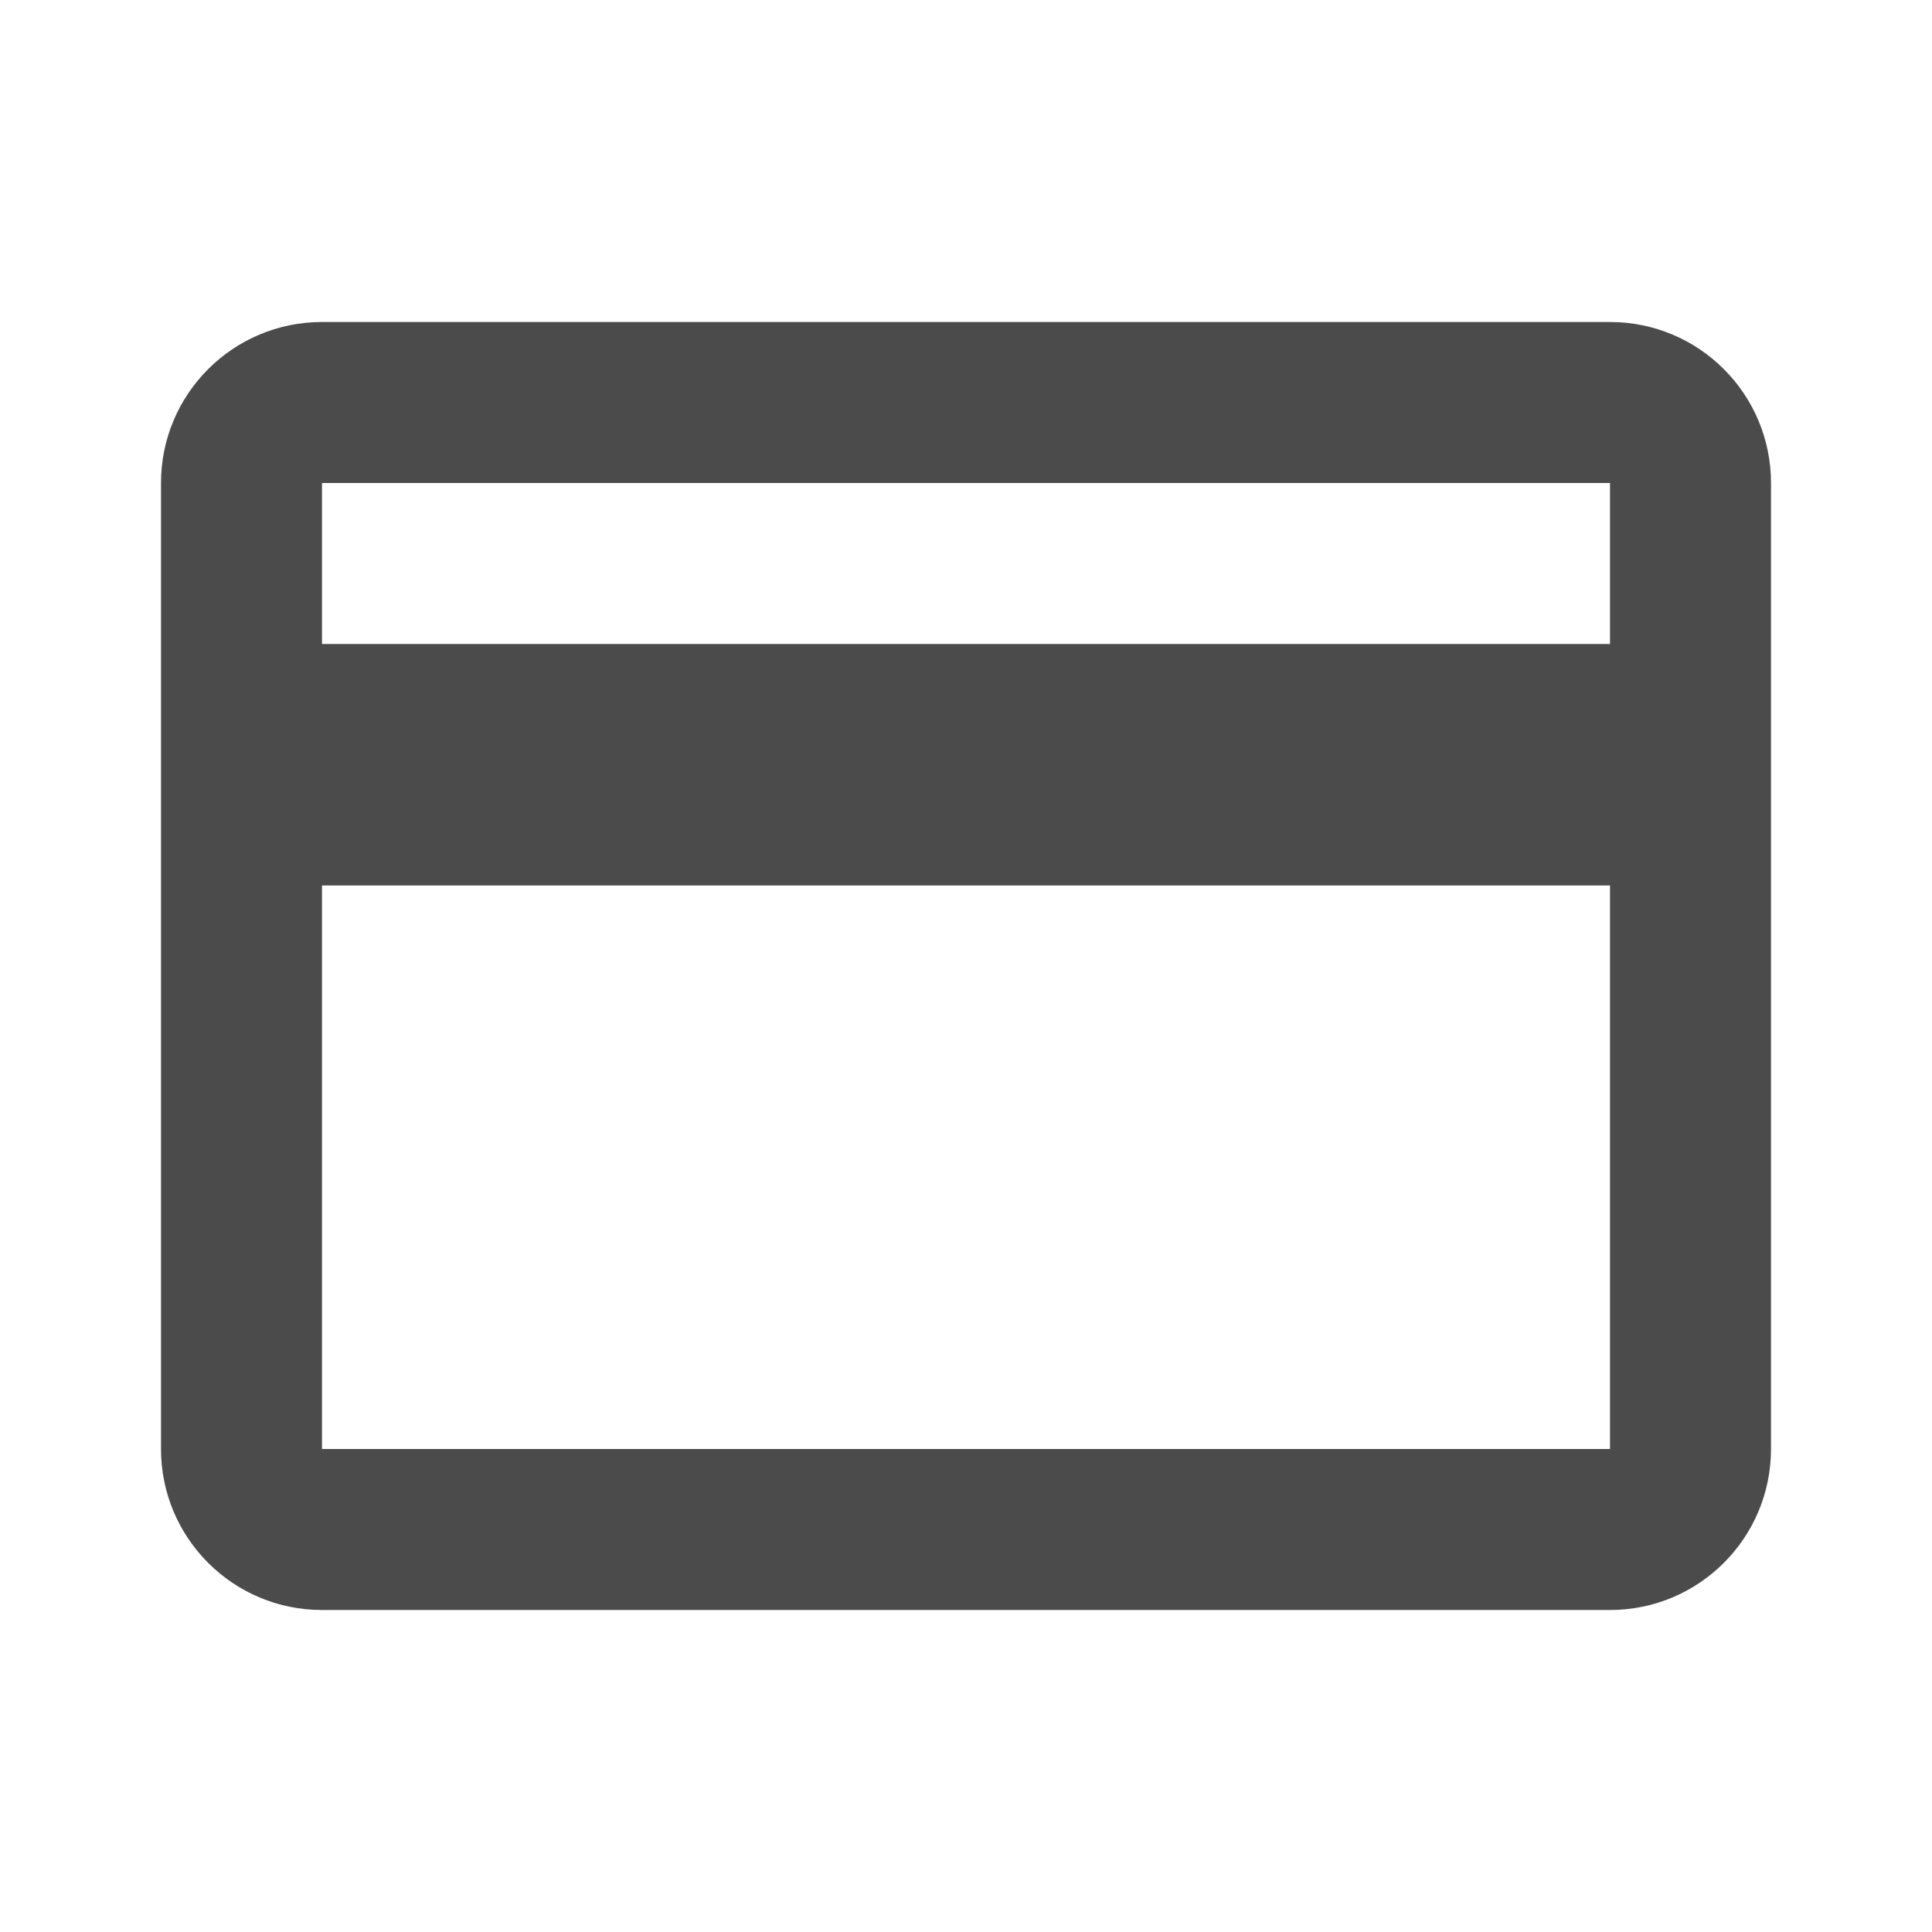
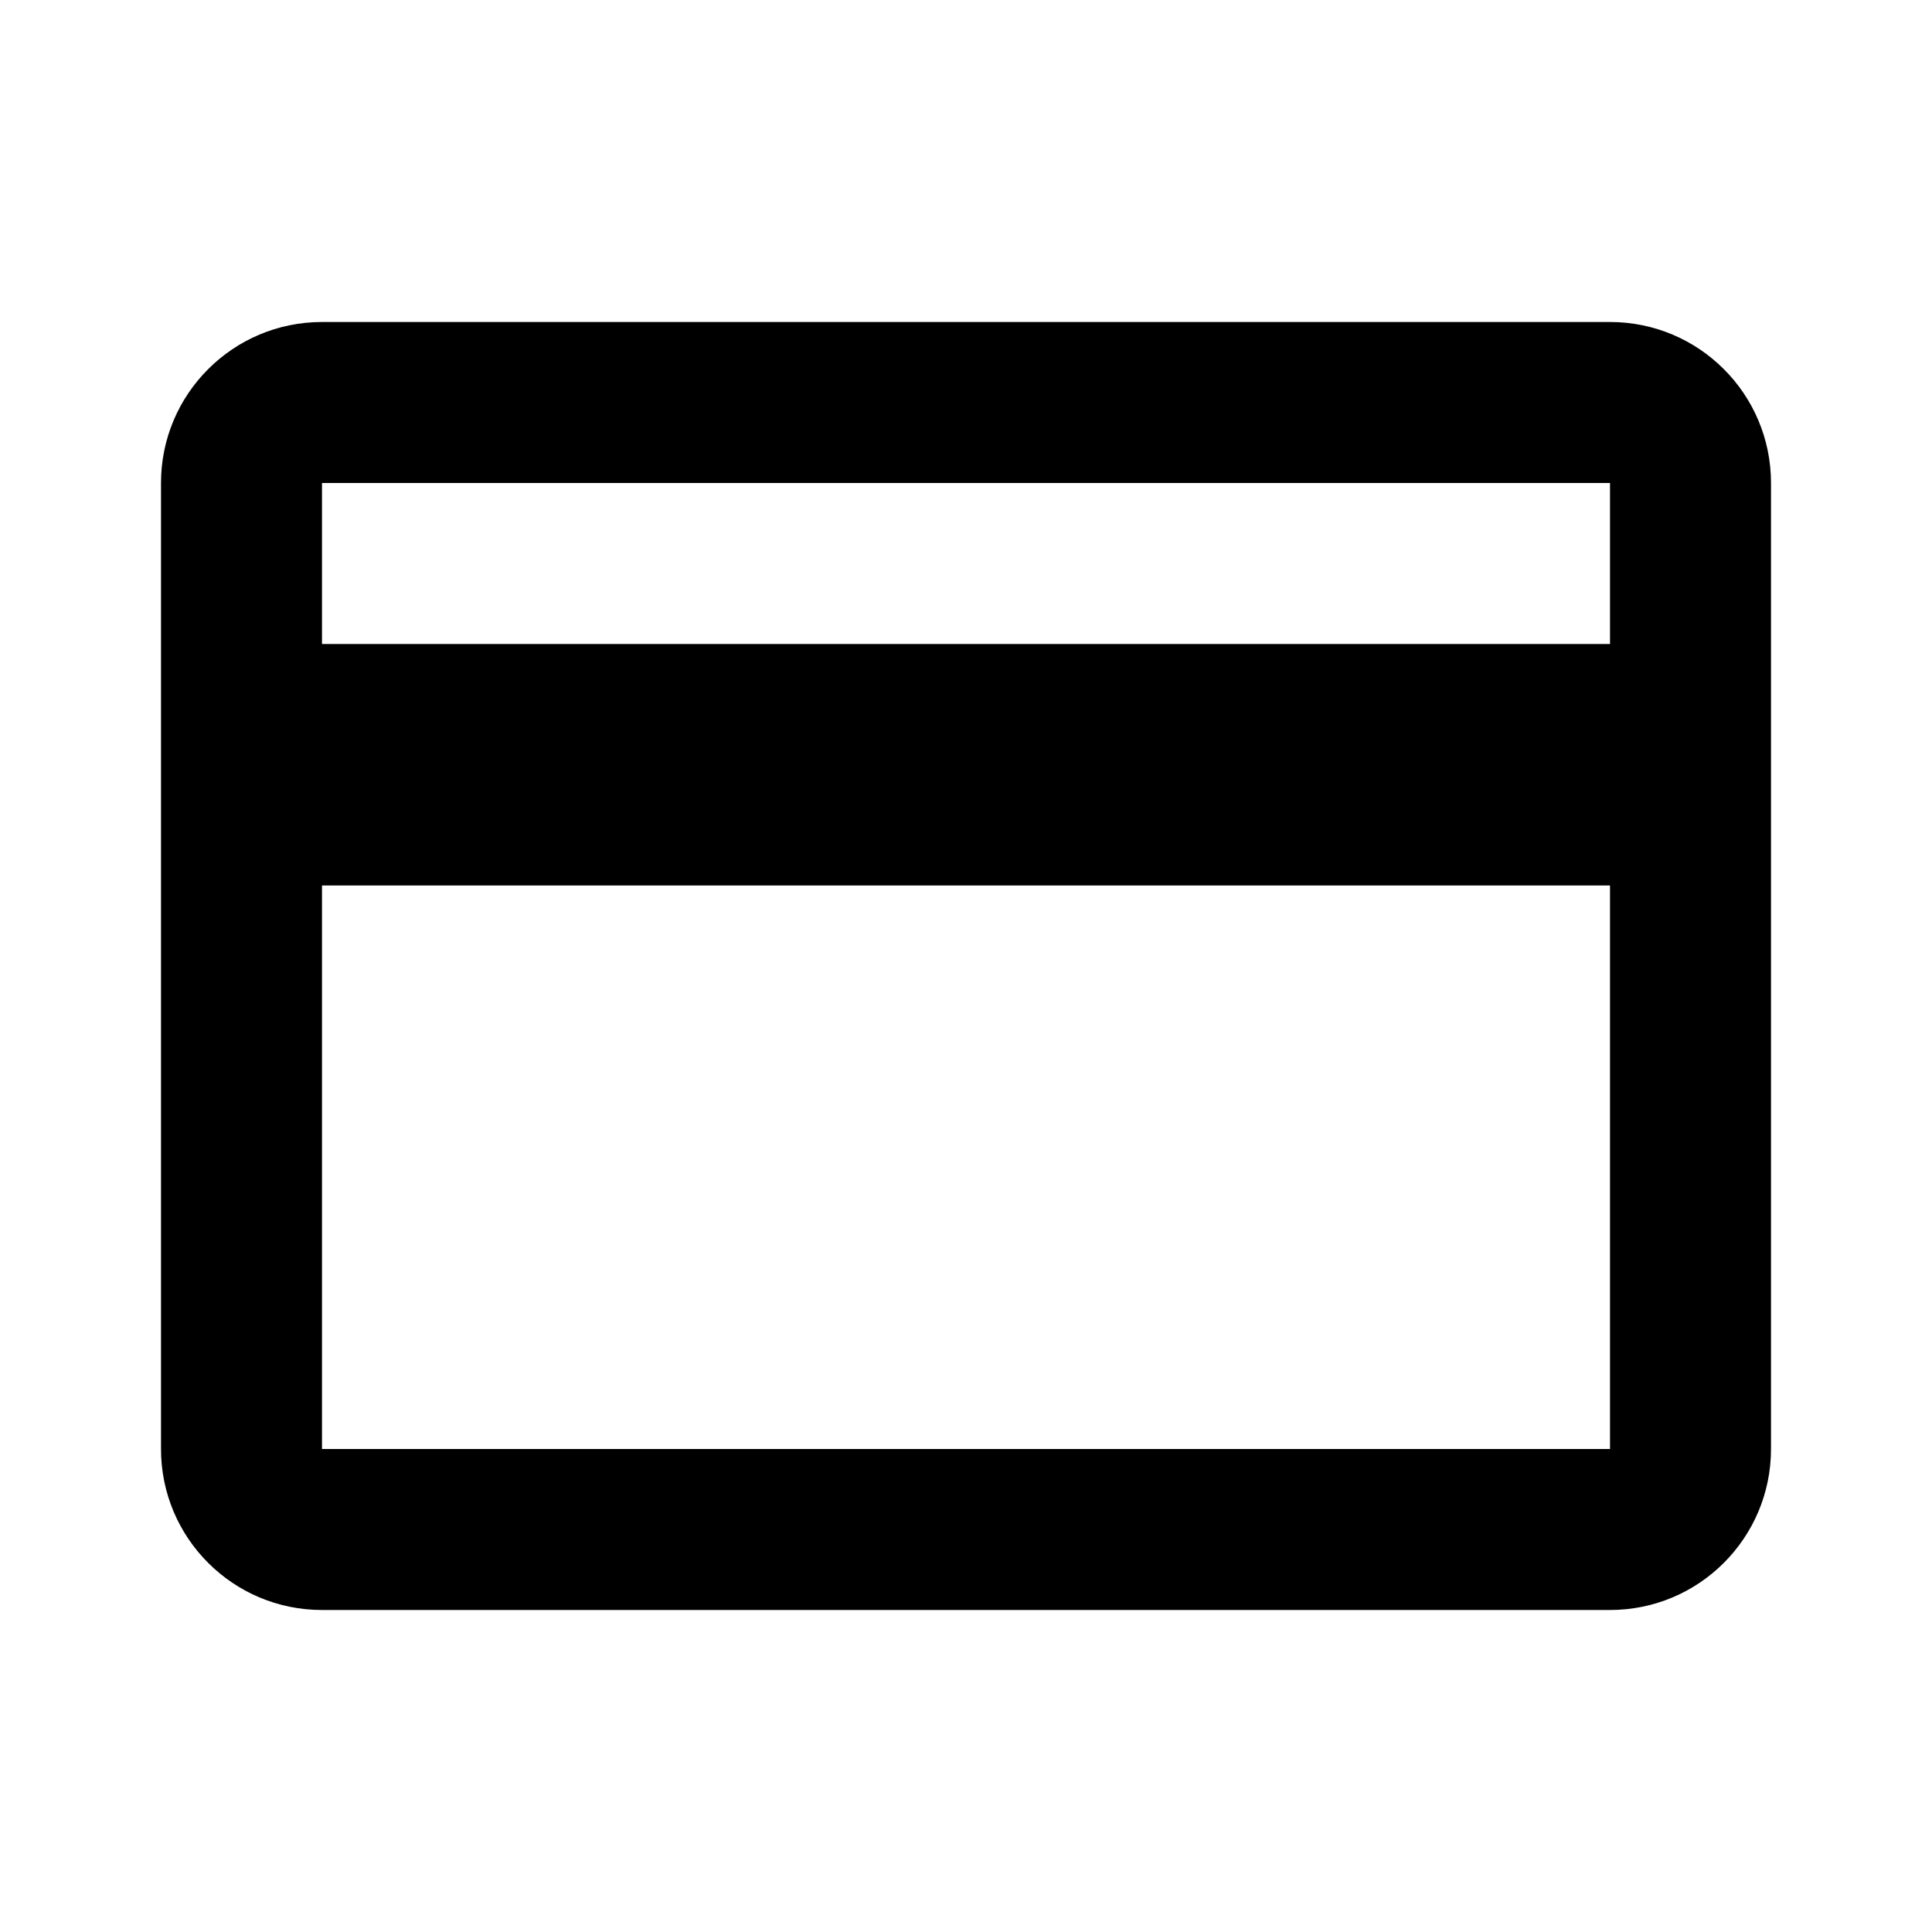
<svg xmlns="http://www.w3.org/2000/svg" width="24" height="24" viewBox="0 0 24 24" fill="none">
-   <path d="M22 6C22 4.895 21.105 4 20 4H4C2.895 4 2 4.895 2 6V18C2 19.105 2.895 20 4 20H20C21.105 20 22 19.105 22 18V6ZM20 8H4L4 6L20 6V8ZM4 11H20V18L4 18L4 11Z" fill="#4B4B4B" />
+   <path d="M22 6C22 4.895 21.105 4 20 4H4C2.895 4 2 4.895 2 6V18C2 19.105 2.895 20 4 20H20C21.105 20 22 19.105 22 18V6ZM20 8H4L4 6L20 6V8ZM4 11H20V18L4 18L4 11Z" fill="currentColor" />
</svg>
